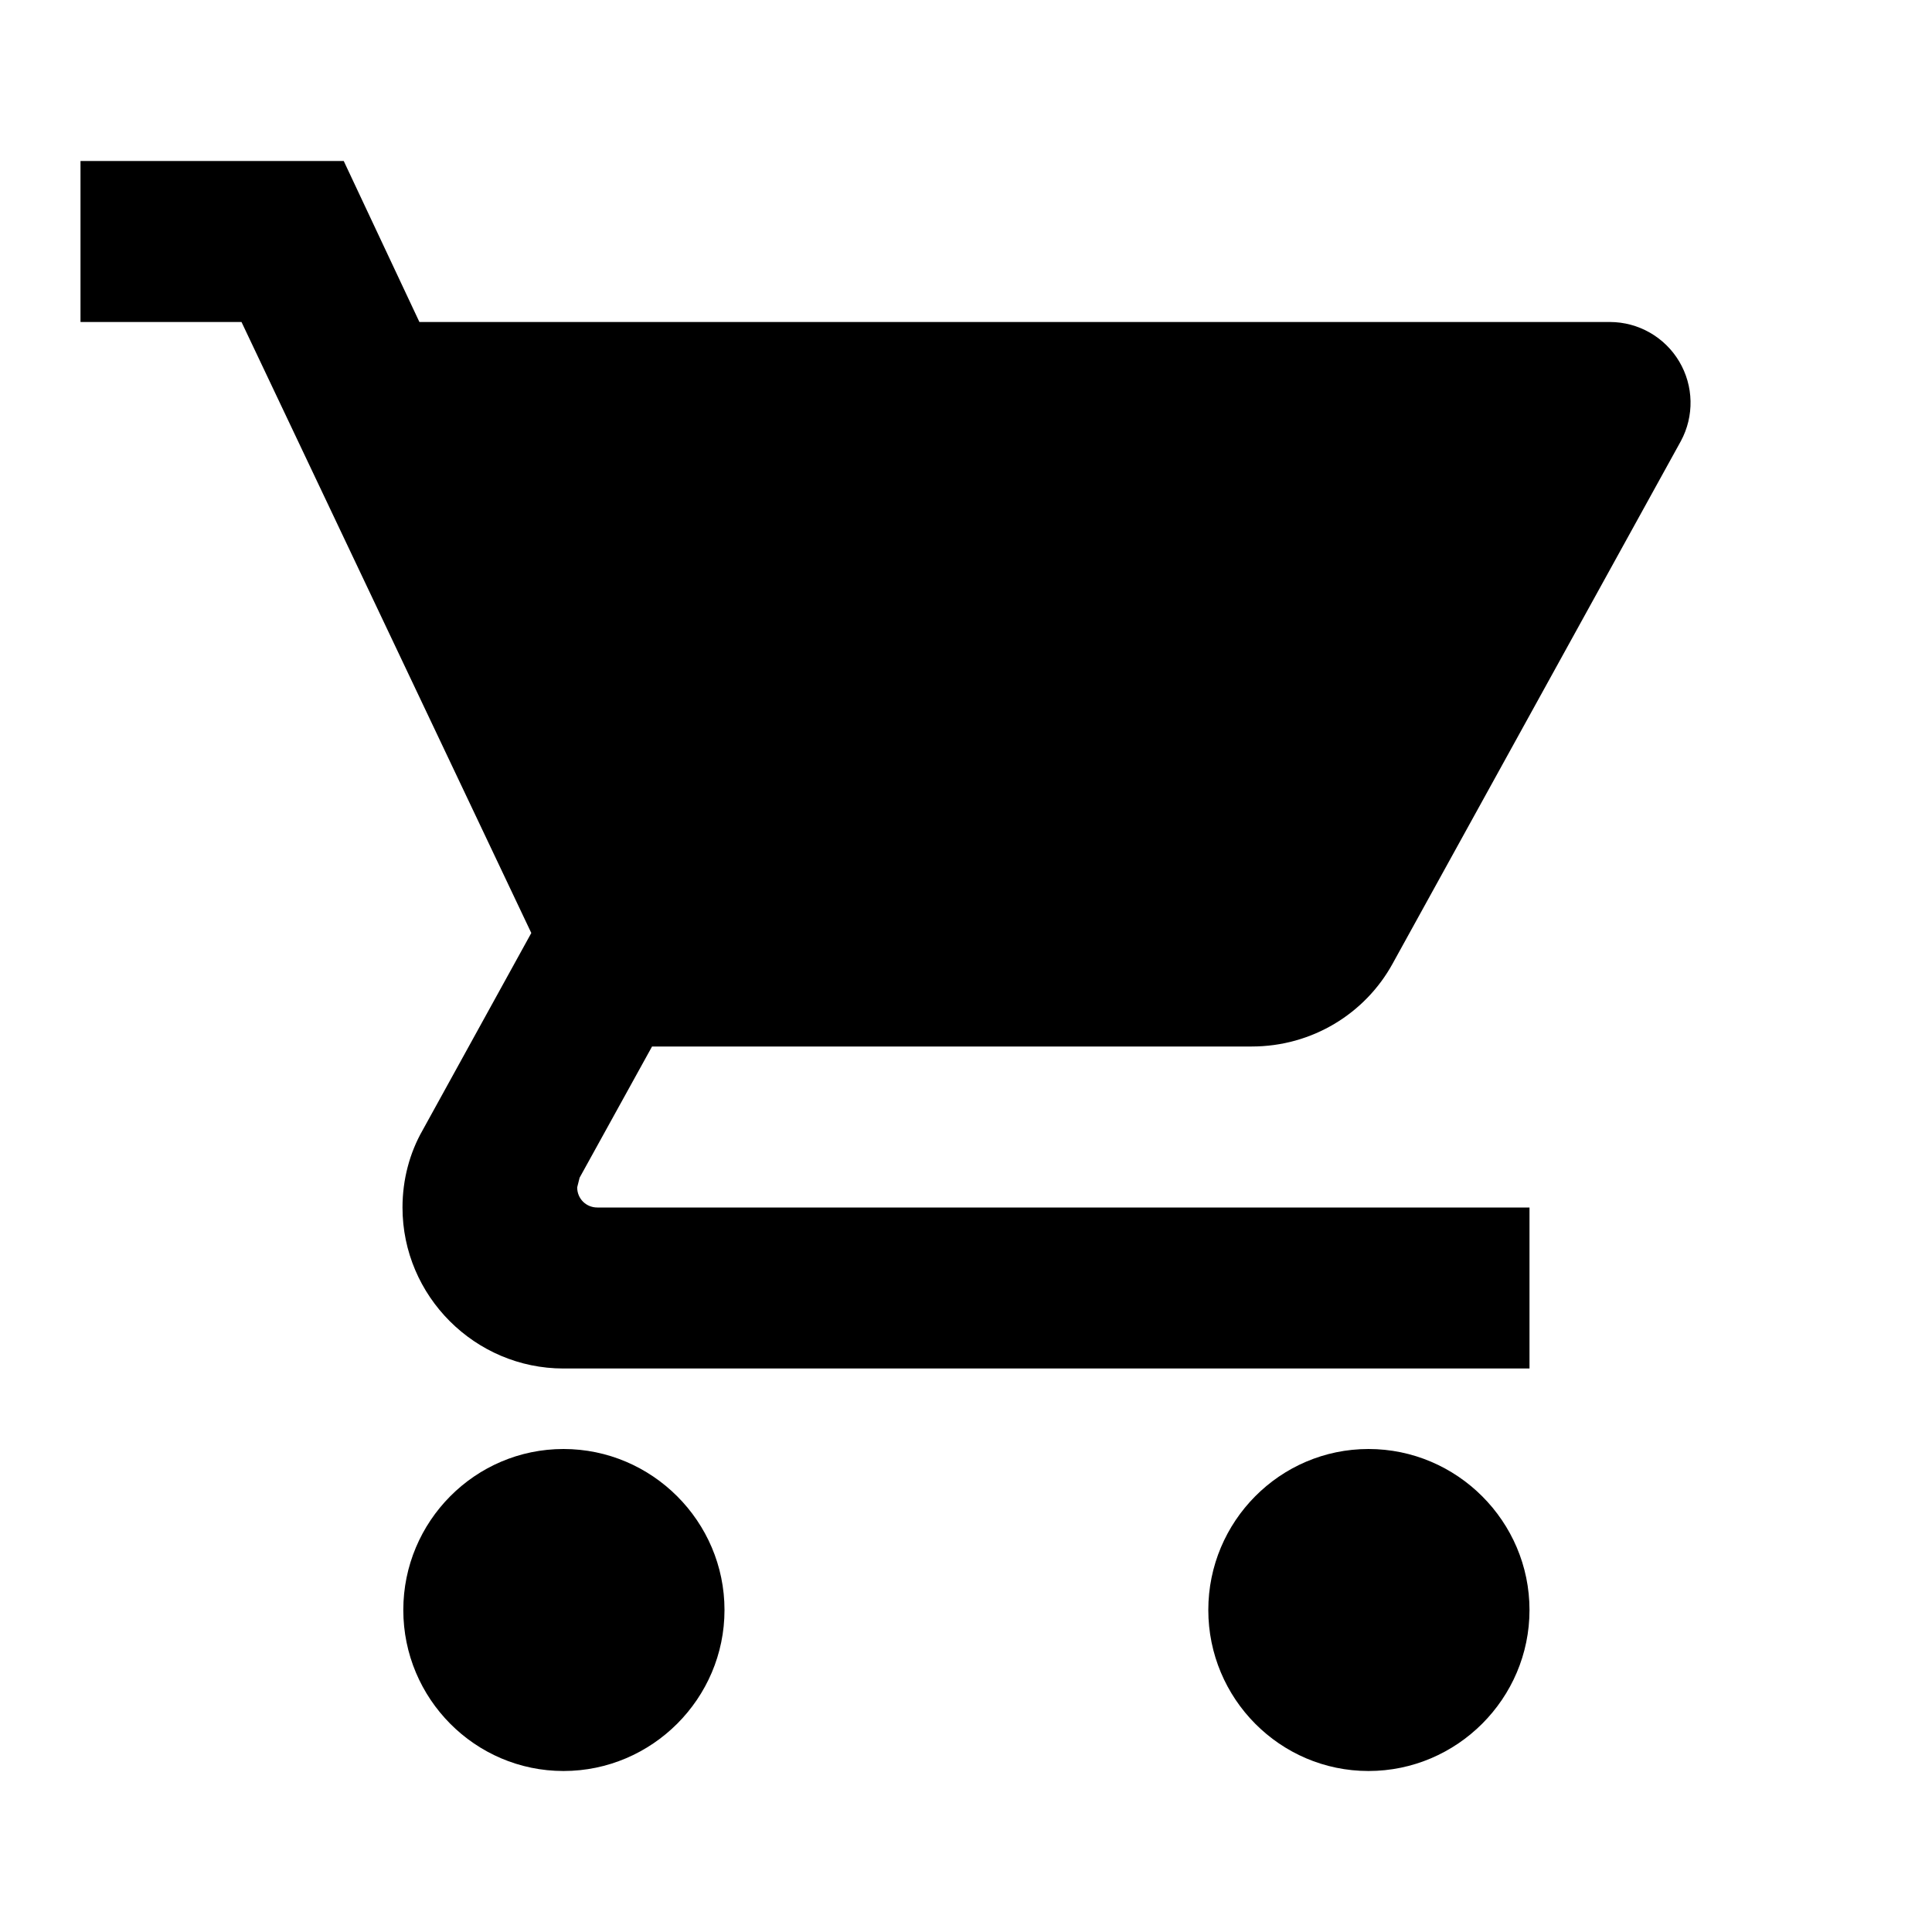
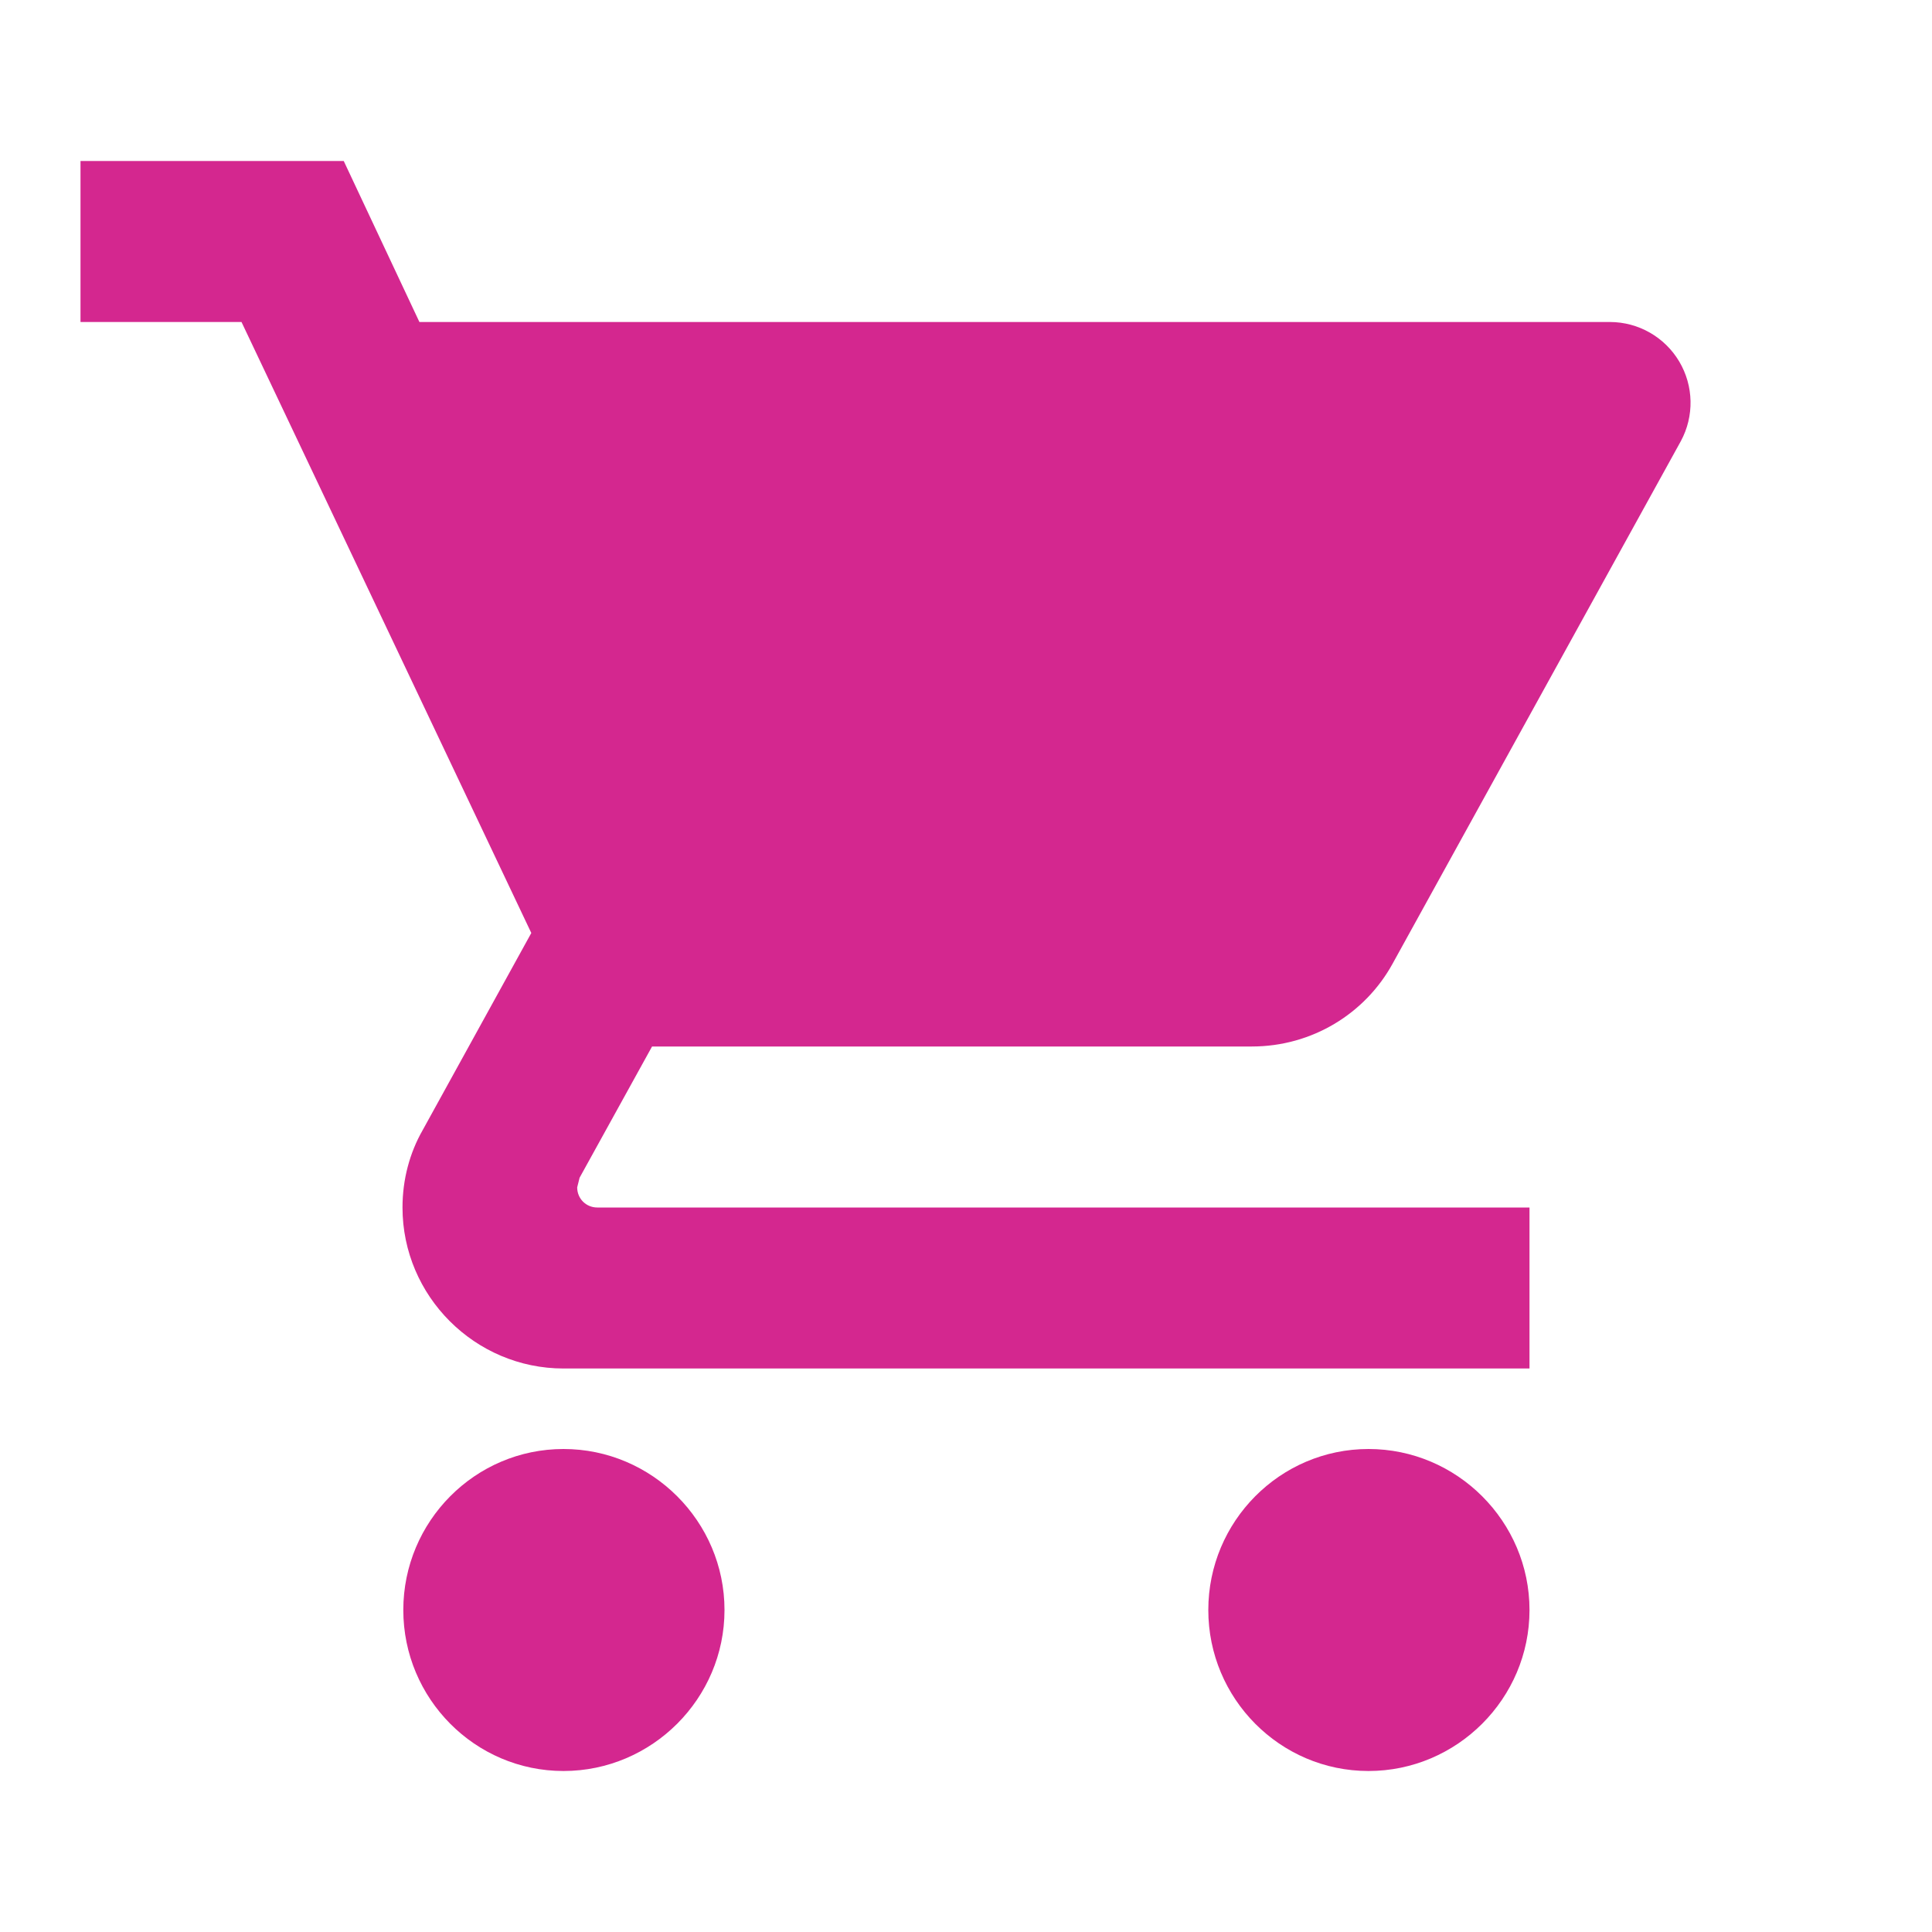
- <svg xmlns="http://www.w3.org/2000/svg" version="1.1" id="Layer_1" focusable="false" x="0px" y="0px" viewBox="0 0 24 24" style="enable-background:new 0 0 24 24;" xml:space="preserve">
+ <svg xmlns="http://www.w3.org/2000/svg" version="1.1" fill="#d4278f" id="Layer_1" focusable="false" x="0px" y="0px" viewBox="0 0 24 24" style="enable-background:new 0 0 24 24;" xml:space="preserve">
  <path d="M7 18c-1.1 0-1.99.9-1.99 2S5.9 22 7 22s2-.9 2-2-.9-2-2-2zM1 2v2h2l3.6 7.59-1.35 2.45c-.16.28-.25.61-.25.96 0 1.1.9 2 2 2h12v-2H7.42c-.14 0-.25-.11-.25-.25l.03-.12.9-1.63h7.45c.75 0 1.41-.41 1.75-1.03l3.58-6.49A1.003 1.003 0 0 0 20 4H5.21l-.94-2H1zm16 16c-1.1 0-1.99.9-1.99 2s.89 2 1.99 2 2-.9 2-2-.9-2-2-2z" />
</svg>
